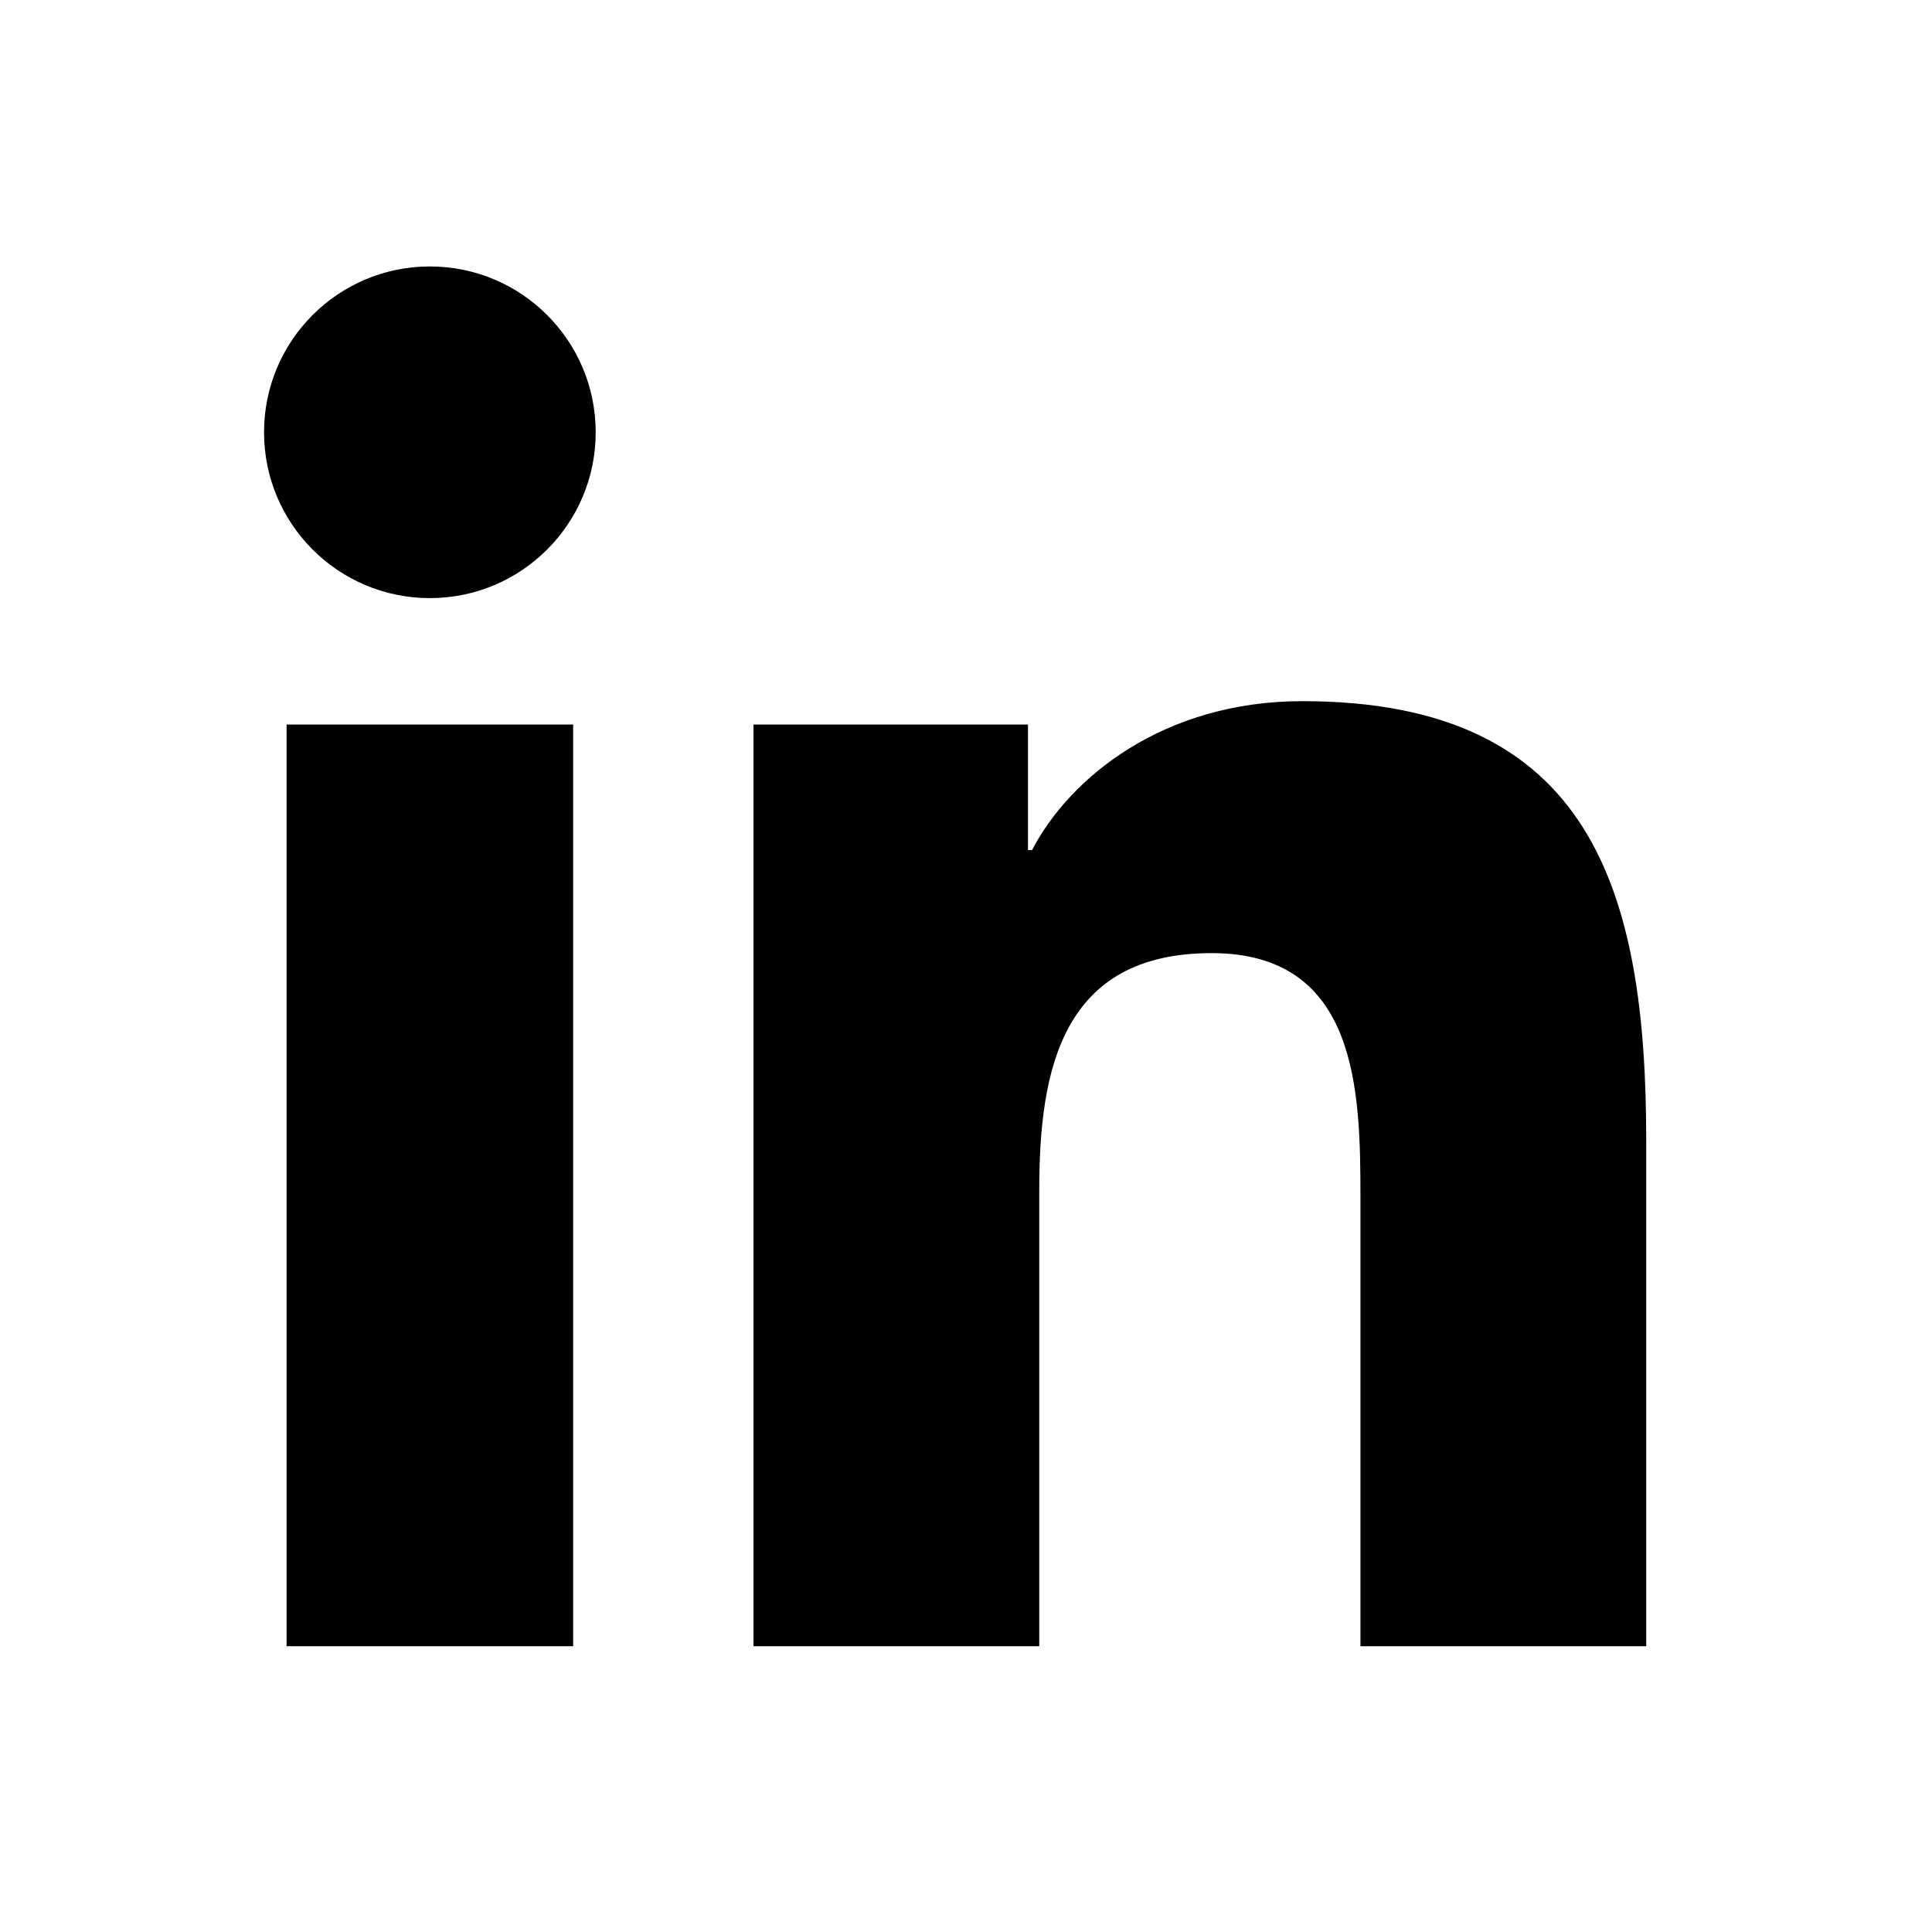
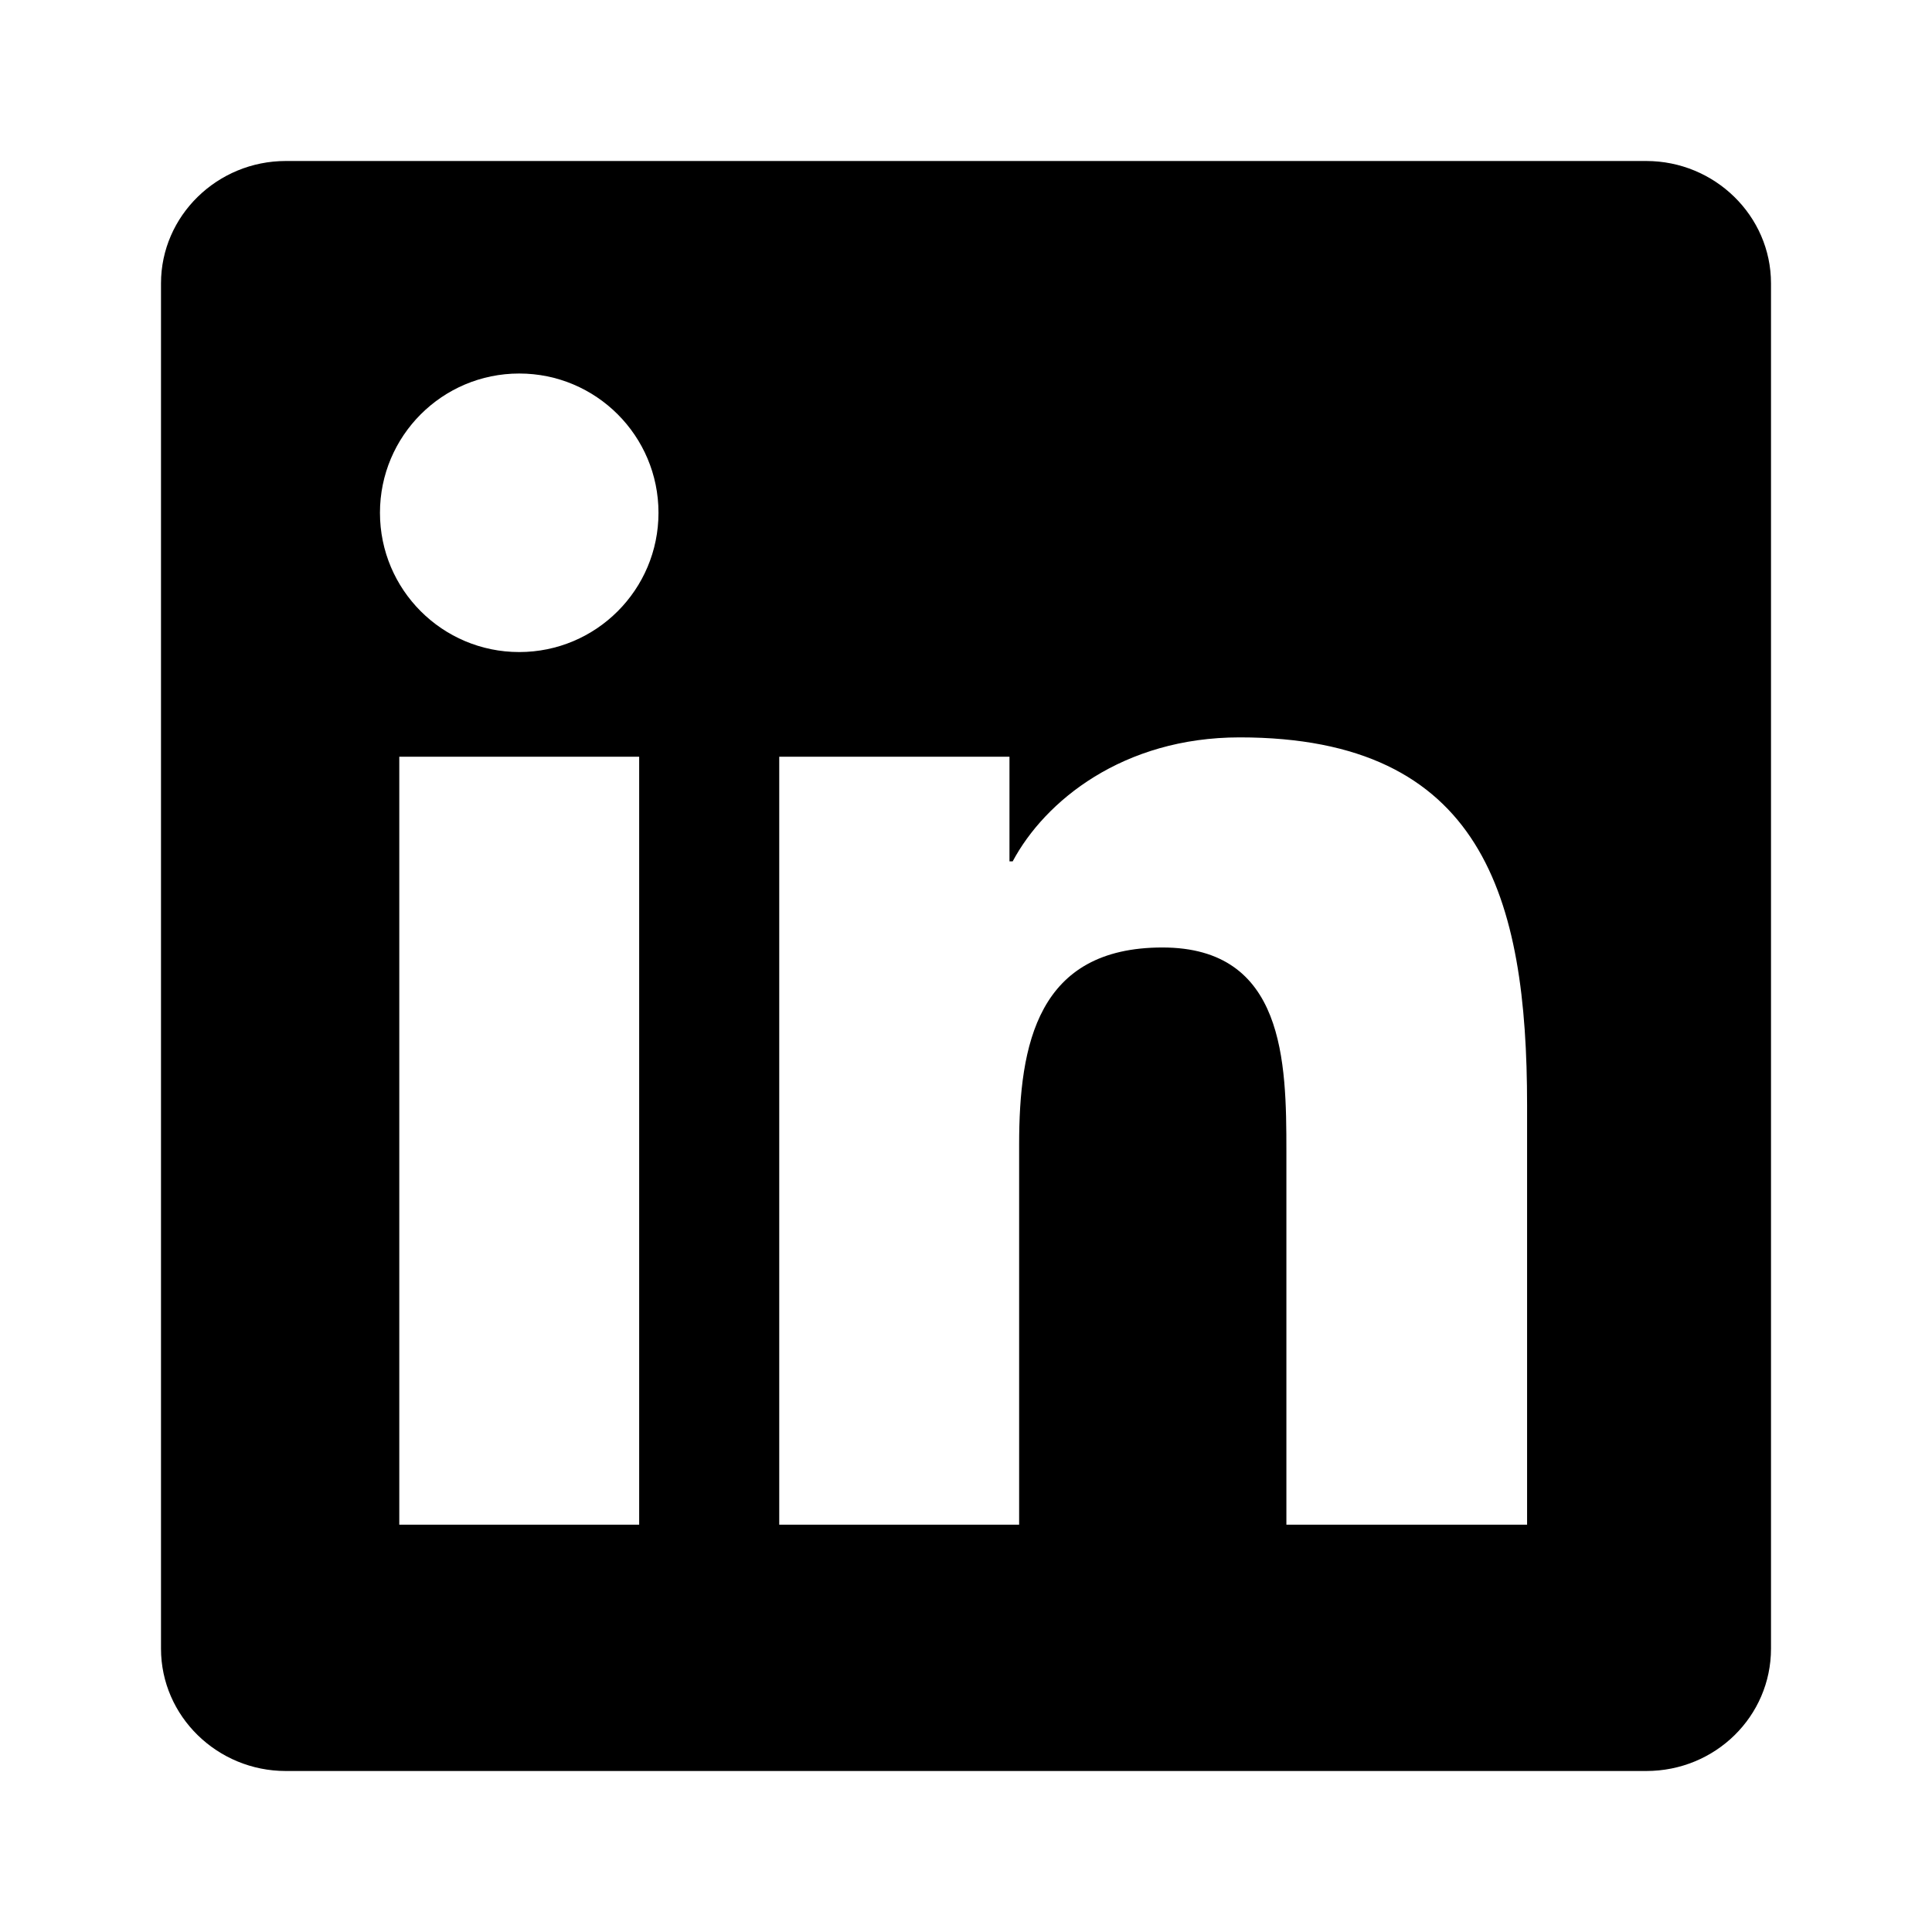
<svg xmlns="http://www.w3.org/2000/svg" width="24" height="24" viewBox="0 0 24 24" fill="currentColor">
-   <path d="M20.45 20.45h-3.55v-5.57c0-1.33-.03-3.04-1.85-3.04-1.86 0-2.14 1.45-2.14 2.94v5.67H9.36V9h3.41v1.56h.05c.47-.9 1.63-1.85 3.36-1.85 3.6 0 4.27 2.37 4.27 5.46v6.28zM5.34 7.43a2.06 2.06 0 1 1 0-4.12 2.06 2.06 0 0 1 0 4.12zM7.12 20.45H3.56V9h3.56v11.45z" />
+   <path fill-rule="evenodd" clip-rule="evenodd" d="M20.45 2H3.55C2.7 2 2 2.68 2 3.52v16.96C2 21.32 2.7 22 3.55 22h16.9c.86 0 1.55-.68 1.55-1.52V3.52C22 2.68 21.3 2 20.45 2zM7.94 18.94H4.96V9.4h2.98v9.54zM6.45 8.1a1.73 1.73 0 1 1 0-3.46 1.73 1.73 0 0 1 0 3.46zm12.5 10.84h-2.97v-4.64c0-1.11-.02-2.53-1.54-2.53-1.55 0-1.78 1.2-1.78 2.45v4.72H9.68V9.4h2.86v1.3h.04c.4-.75 1.37-1.54 2.82-1.54 3.02 0 3.57 1.99 3.57 4.57v5.21z" />
</svg>
